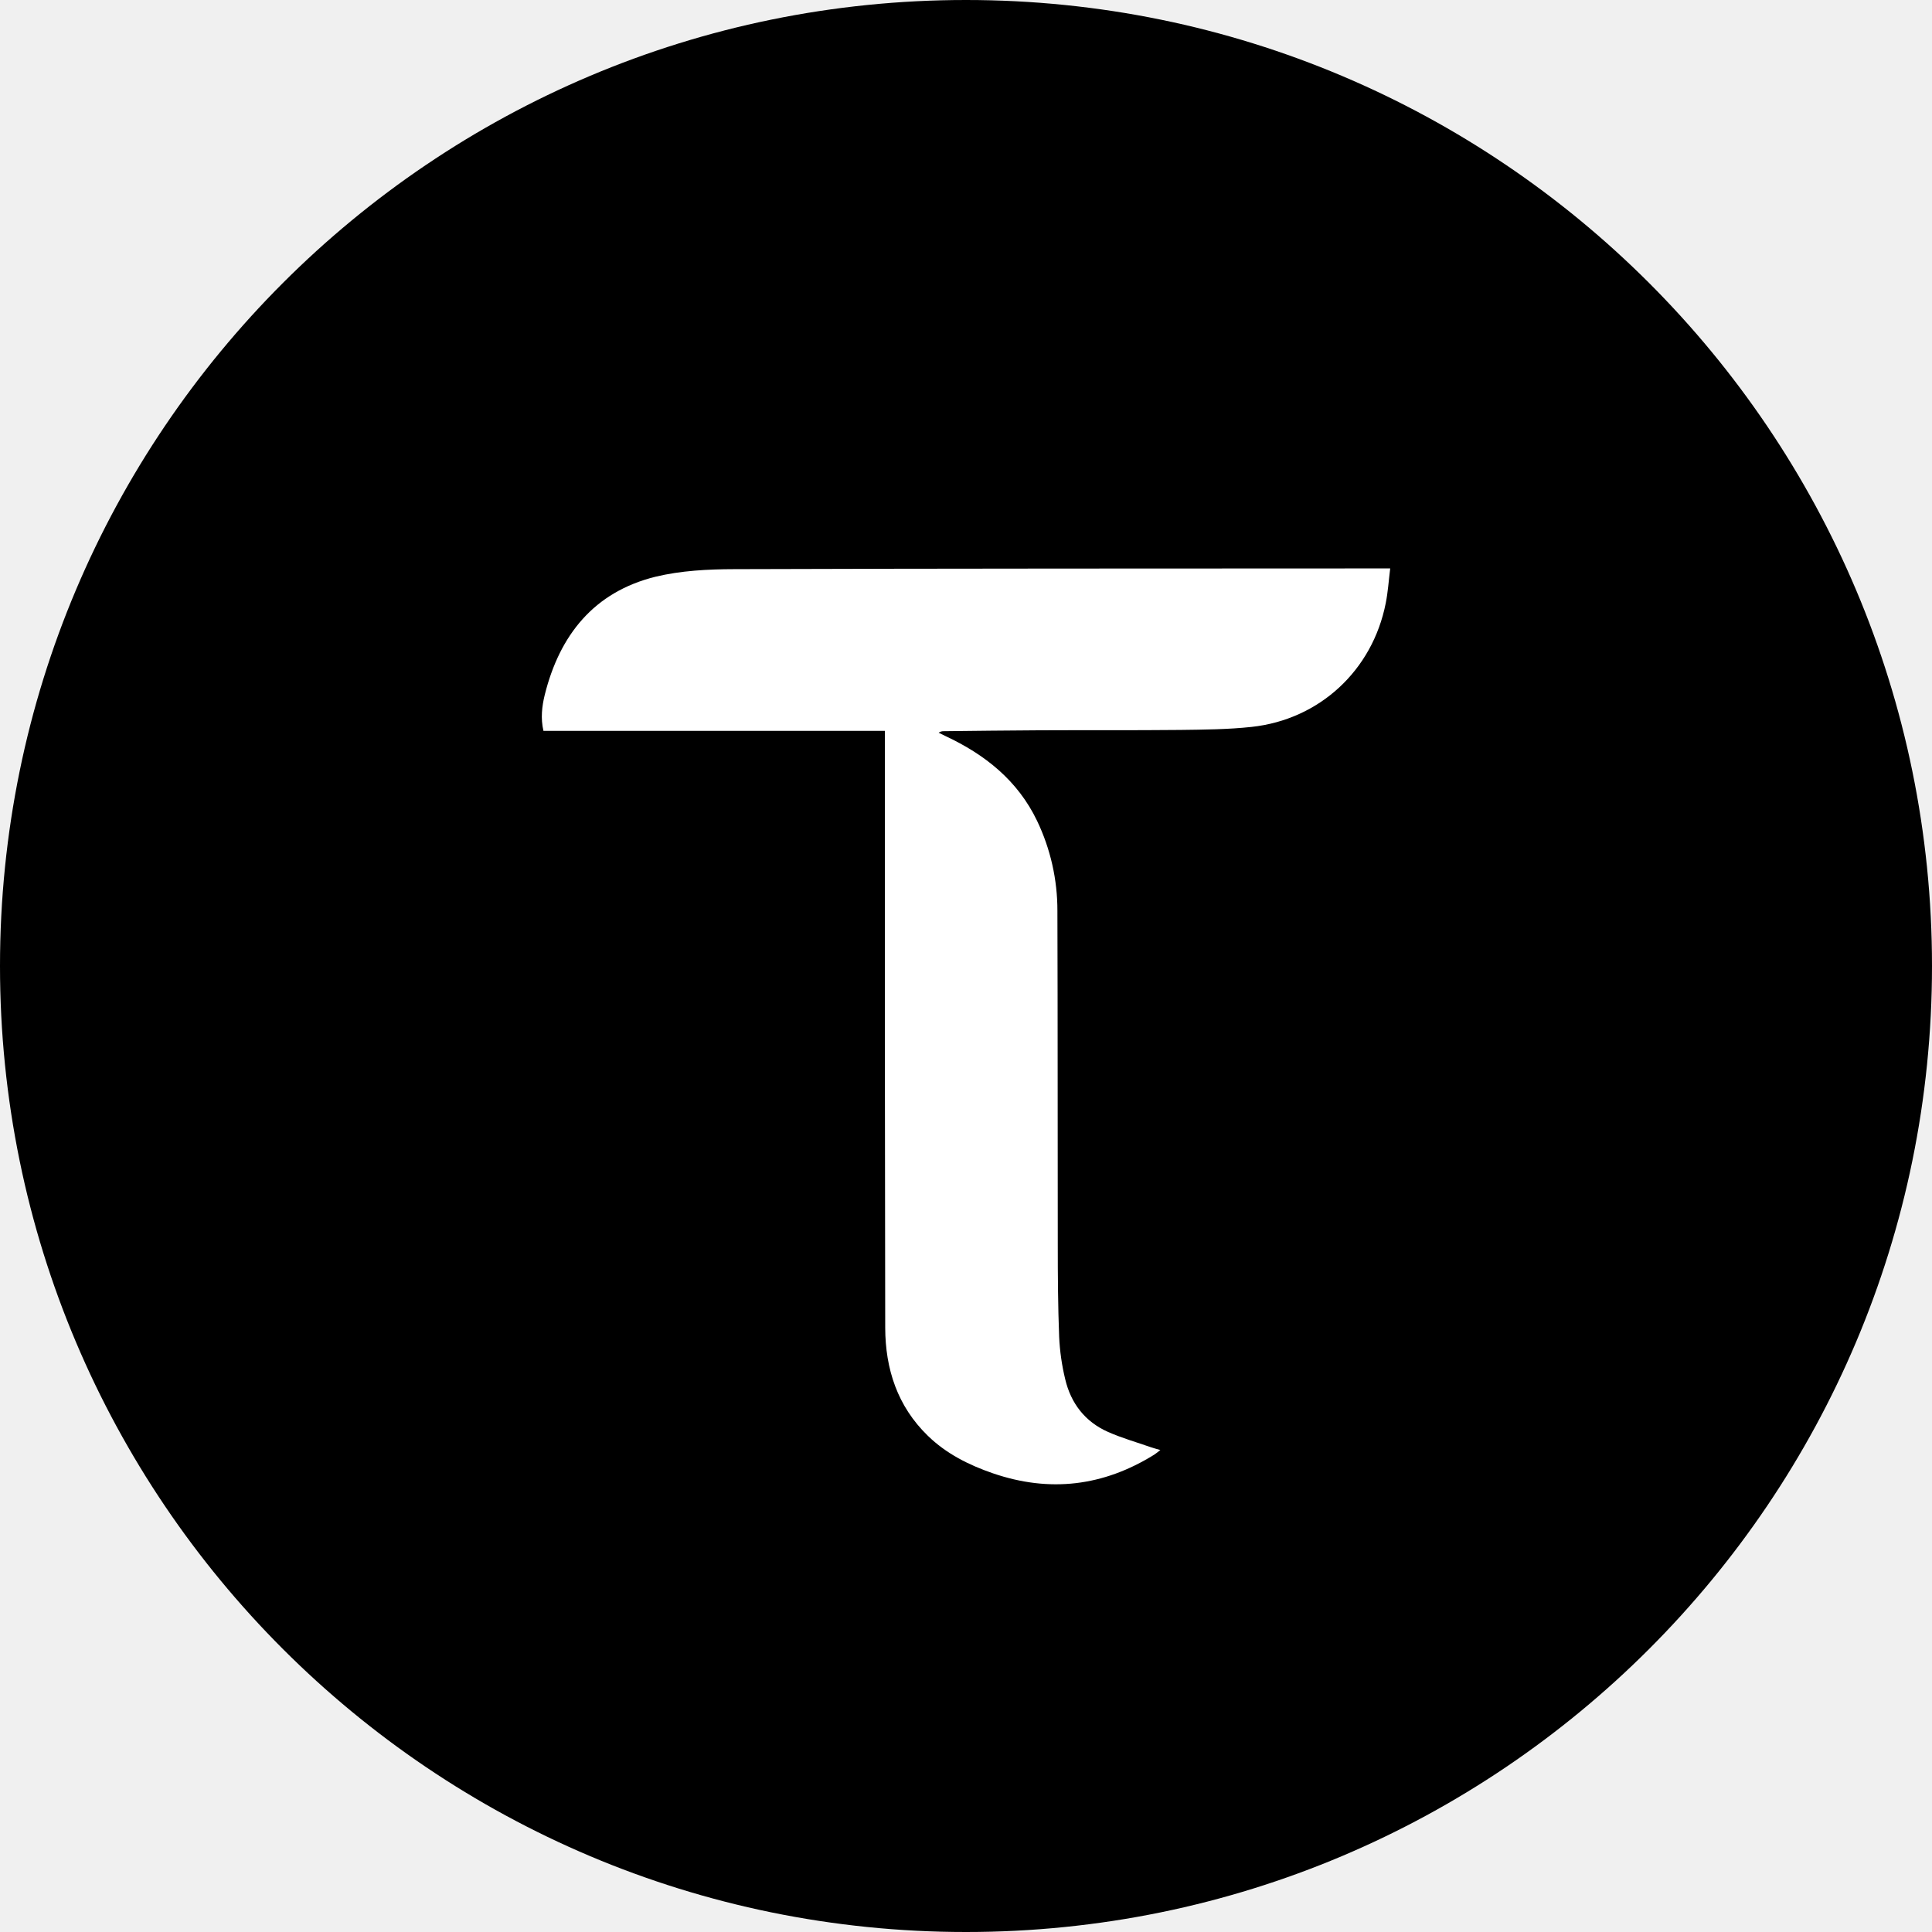
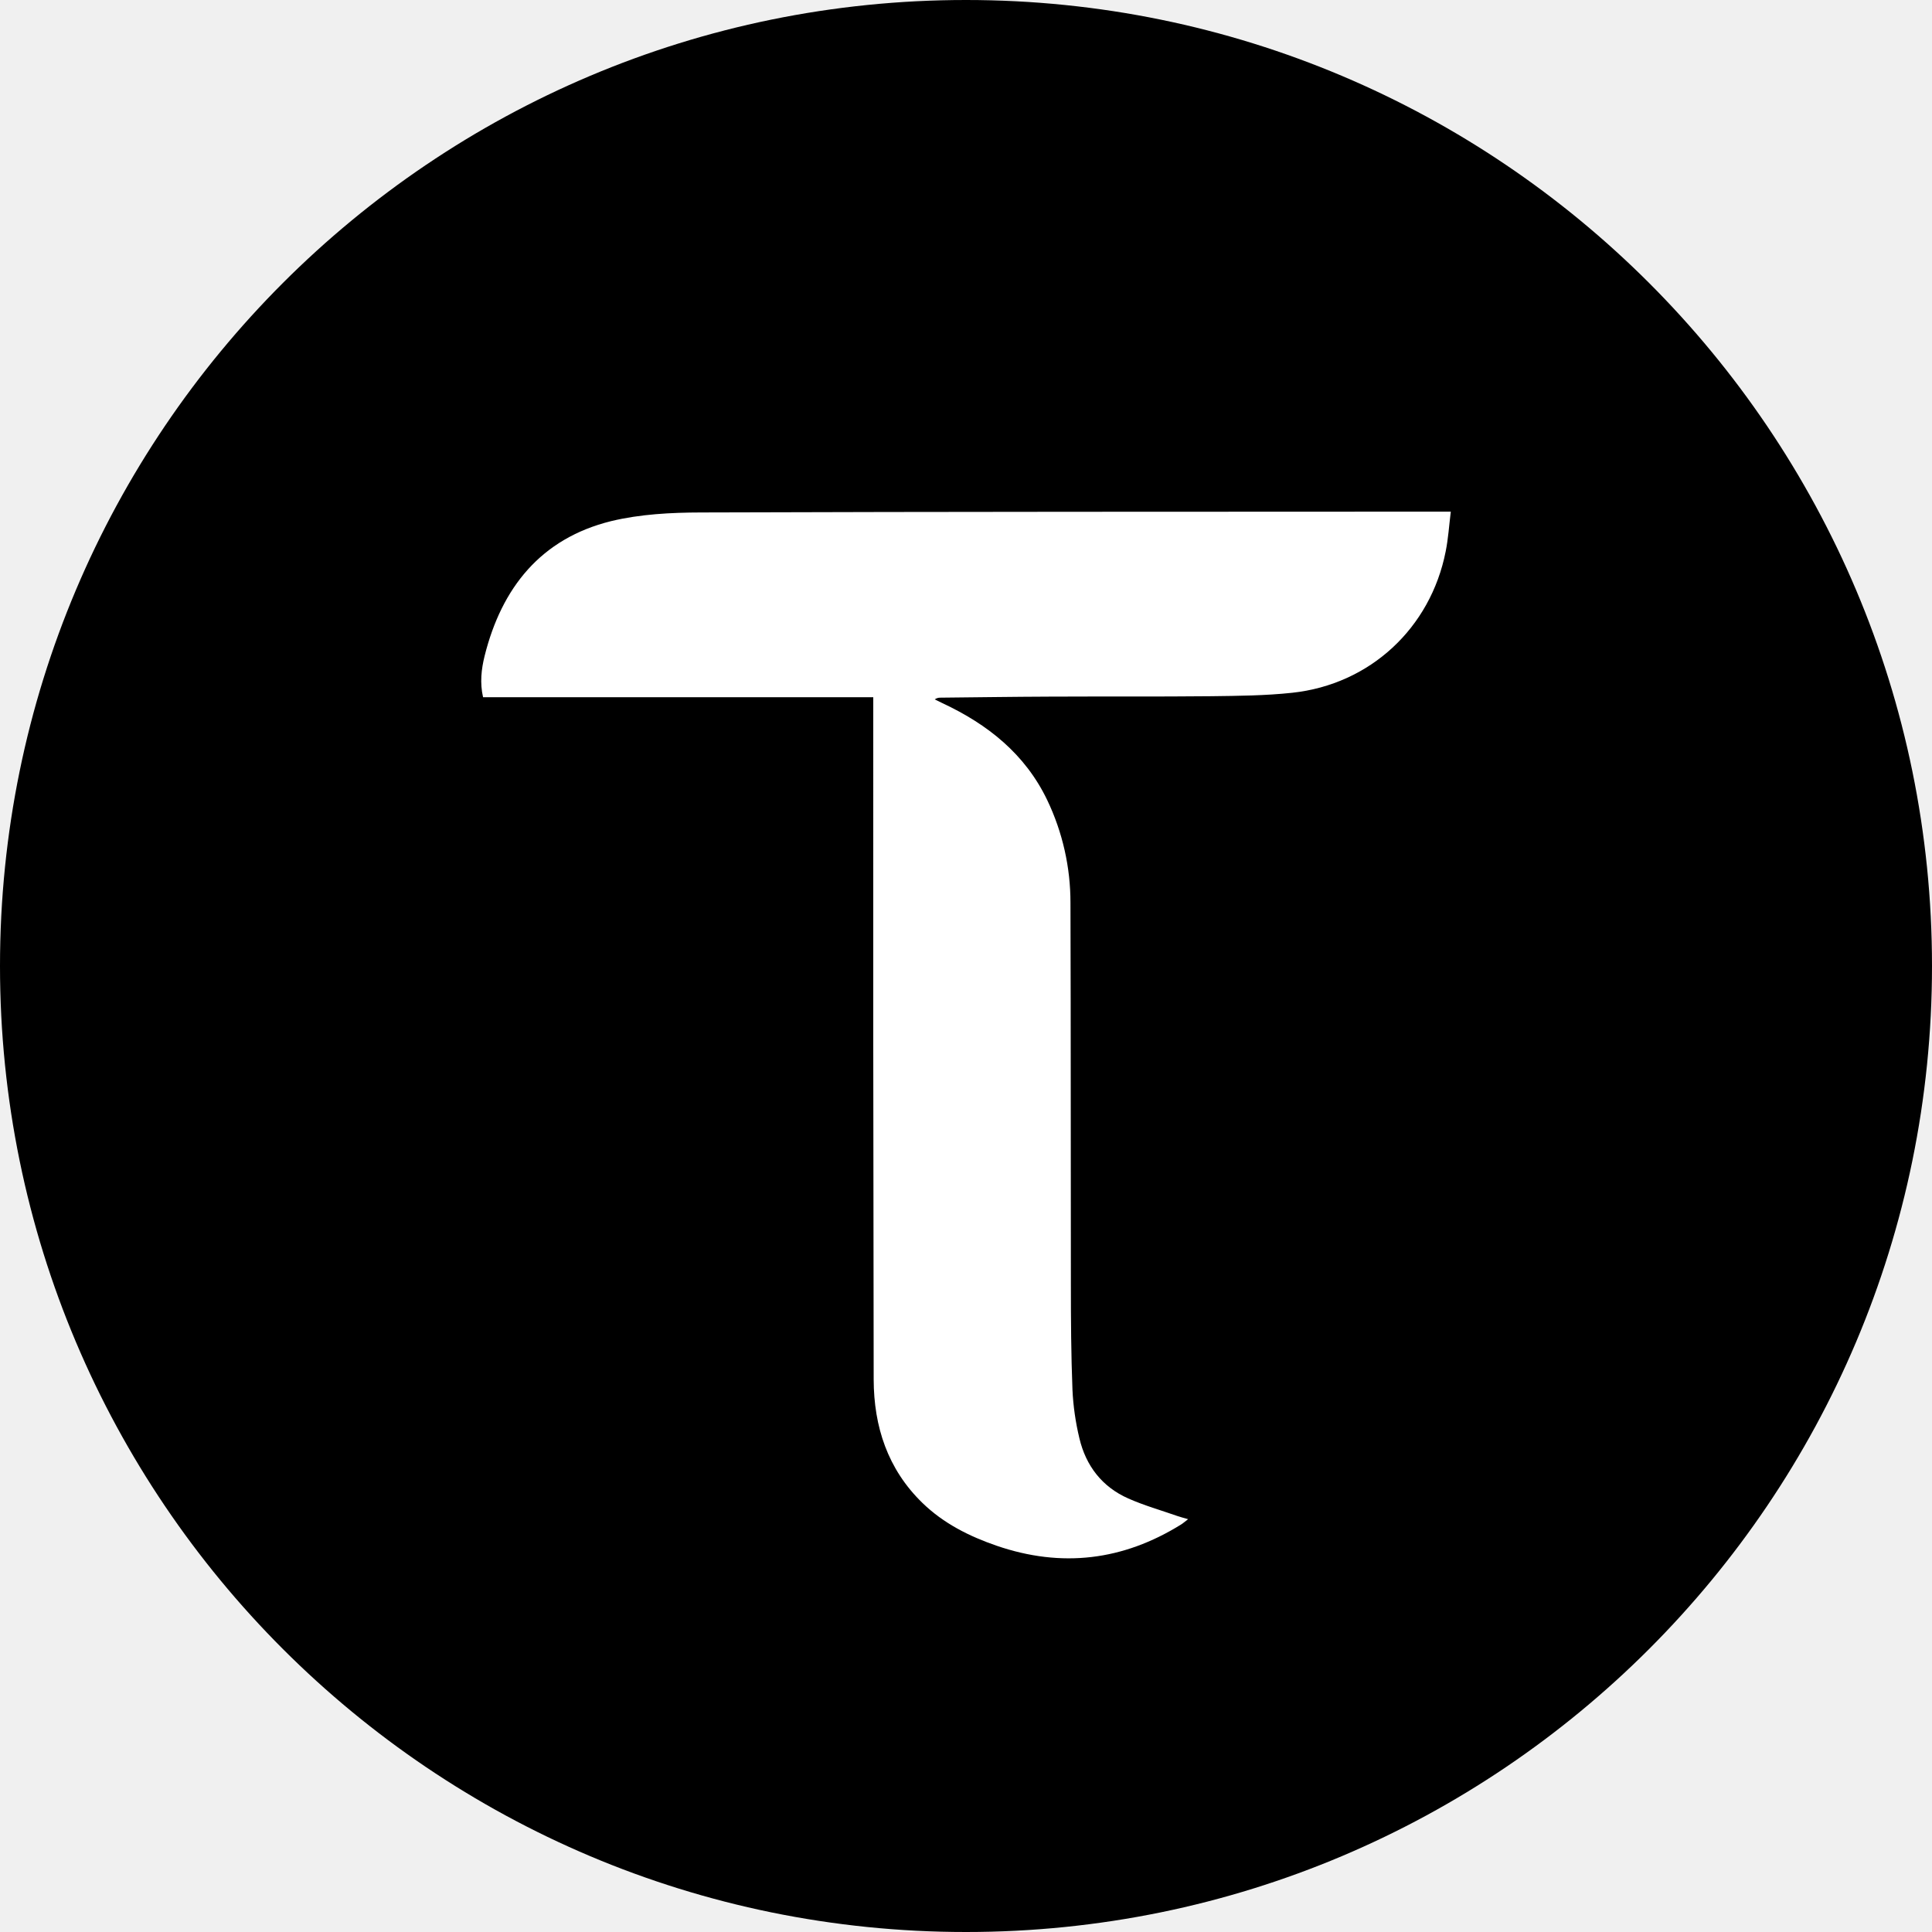
- <svg xmlns="http://www.w3.org/2000/svg" width="32" height="32" viewBox="0 0 32 32" fill="none">
-   <rect width="32" height="32" rx="16" fill="black" />
-   <rect x="2" y="2" width="28" height="28" rx="14" fill="black" />
-   <path d="M14.656 12.105H9.001C8.953 11.896 8.976 11.699 9.023 11.508C9.27 10.517 9.839 9.805 10.855 9.553C11.276 9.451 11.725 9.428 12.161 9.427C15.732 9.415 19.304 9.417 22.876 9.415H23.026C23.001 9.618 22.989 9.807 22.952 9.991C22.733 11.103 21.855 11.919 20.729 12.04C20.339 12.082 19.945 12.085 19.552 12.09C18.77 12.098 17.988 12.092 17.206 12.096C16.68 12.098 16.155 12.106 15.63 12.111C15.6 12.11 15.571 12.119 15.547 12.136C15.584 12.154 15.621 12.173 15.659 12.191C16.314 12.497 16.857 12.928 17.177 13.595C17.4 14.061 17.515 14.571 17.514 15.087C17.52 16.93 17.517 18.773 17.52 20.616C17.52 21.126 17.523 21.635 17.543 22.144C17.554 22.379 17.587 22.613 17.643 22.843C17.737 23.243 17.972 23.549 18.352 23.717C18.582 23.819 18.826 23.888 19.063 23.971C19.108 23.987 19.155 23.998 19.219 24.017C19.175 24.05 19.149 24.074 19.119 24.093C18.276 24.618 17.385 24.725 16.444 24.402C16.046 24.265 15.673 24.078 15.367 23.78C14.864 23.291 14.664 22.675 14.662 21.993C14.656 18.758 14.654 15.523 14.656 12.288V12.105Z" fill="white" />
+ <svg xmlns="http://www.w3.org/2000/svg" width="200" height="200" viewBox="0 0 28 28" fill="none">
+   <rect width="28" height="28" rx="14" fill="black" />
+   <path d="M12.656 10.105H7.001C6.953 9.896 6.976 9.699 7.023 9.508C7.27 8.517 7.839 7.805 8.855 7.553C9.276 7.451 9.725 7.428 10.161 7.427C13.732 7.415 17.304 7.417 20.876 7.415H21.026C21.001 7.618 20.989 7.807 20.952 7.991C20.733 9.103 19.855 9.919 18.729 10.04C18.339 10.082 17.945 10.085 17.552 10.09C16.77 10.098 15.988 10.092 15.206 10.096C14.68 10.098 14.155 10.106 13.63 10.111C13.6 10.11 13.571 10.119 13.547 10.136C13.584 10.154 13.621 10.173 13.659 10.191C14.314 10.497 14.857 10.928 15.177 11.595C15.4 12.061 15.515 12.571 15.514 13.087C15.52 14.93 15.517 16.773 15.52 18.616C15.52 19.126 15.523 19.635 15.543 20.144C15.554 20.379 15.588 20.613 15.643 20.843C15.737 21.243 15.972 21.549 16.352 21.717C16.582 21.819 16.826 21.888 17.063 21.971C17.108 21.987 17.155 21.998 17.219 22.017C17.175 22.05 17.149 22.074 17.119 22.093C16.276 22.618 15.385 22.725 14.444 22.402C14.046 22.265 13.673 22.078 13.367 21.78C12.864 21.291 12.664 20.675 12.662 19.993C12.656 16.758 12.654 13.523 12.656 10.288V10.105Z" fill="white" />
</svg>
